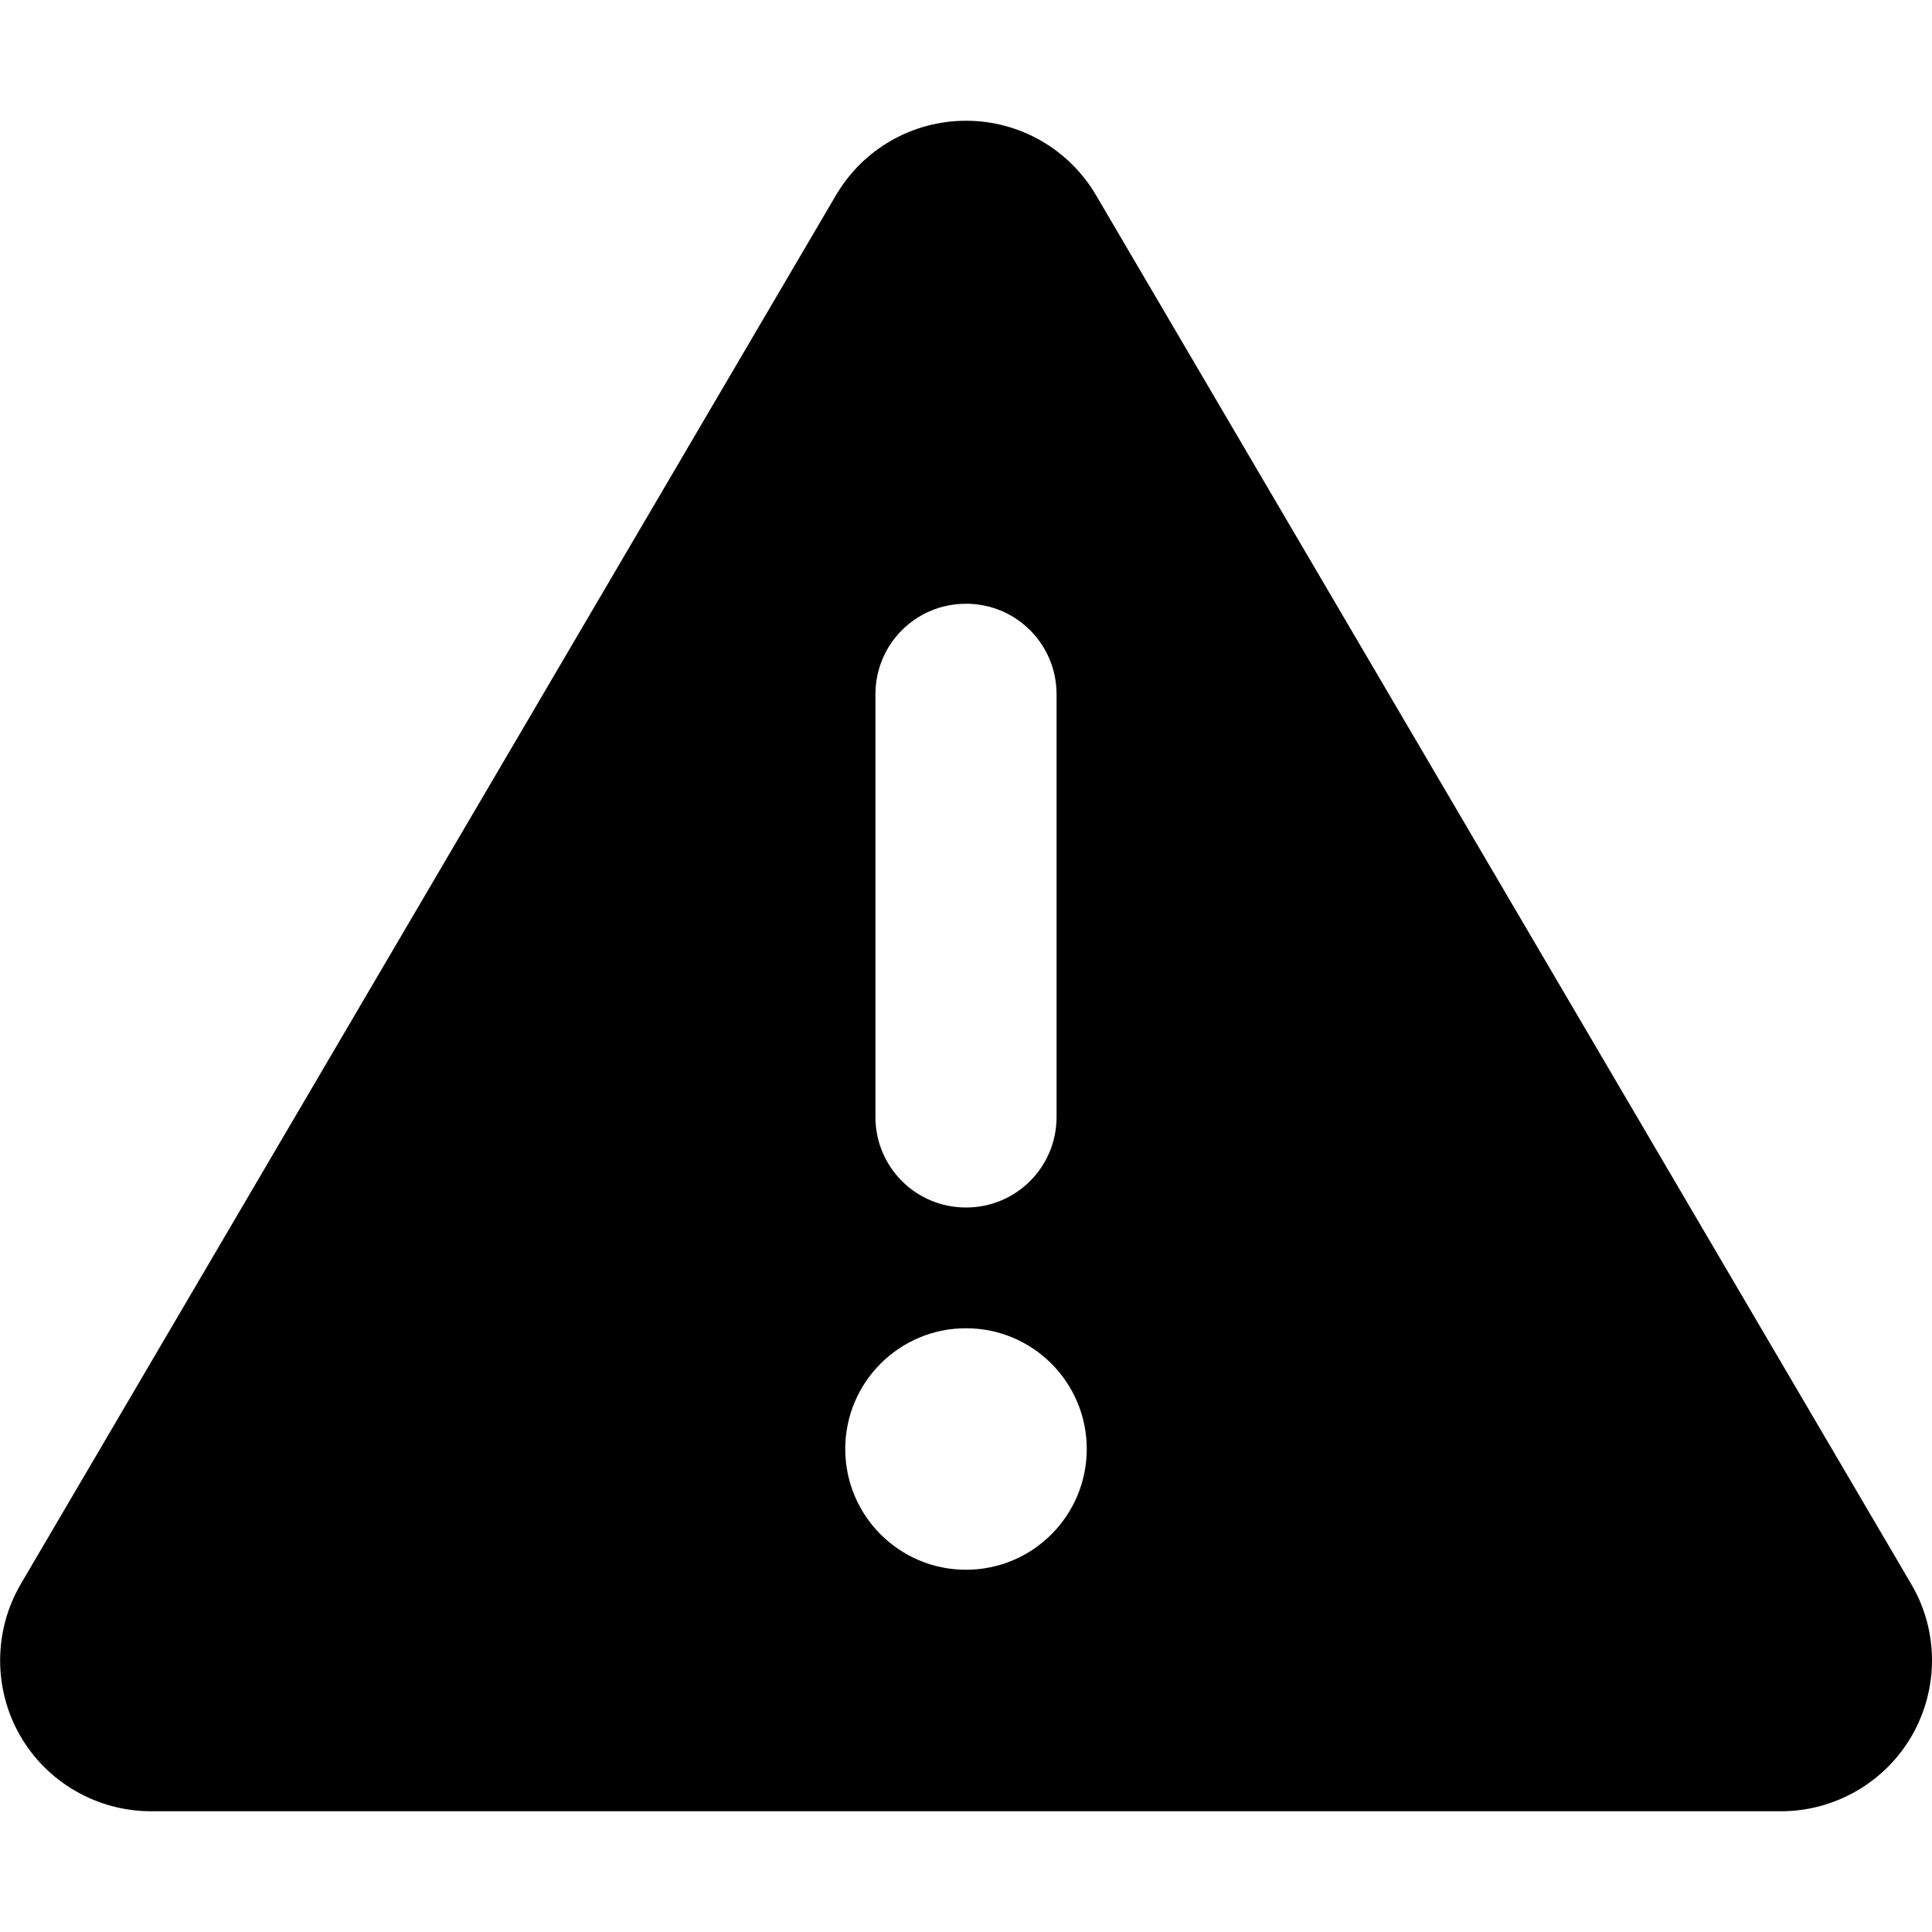
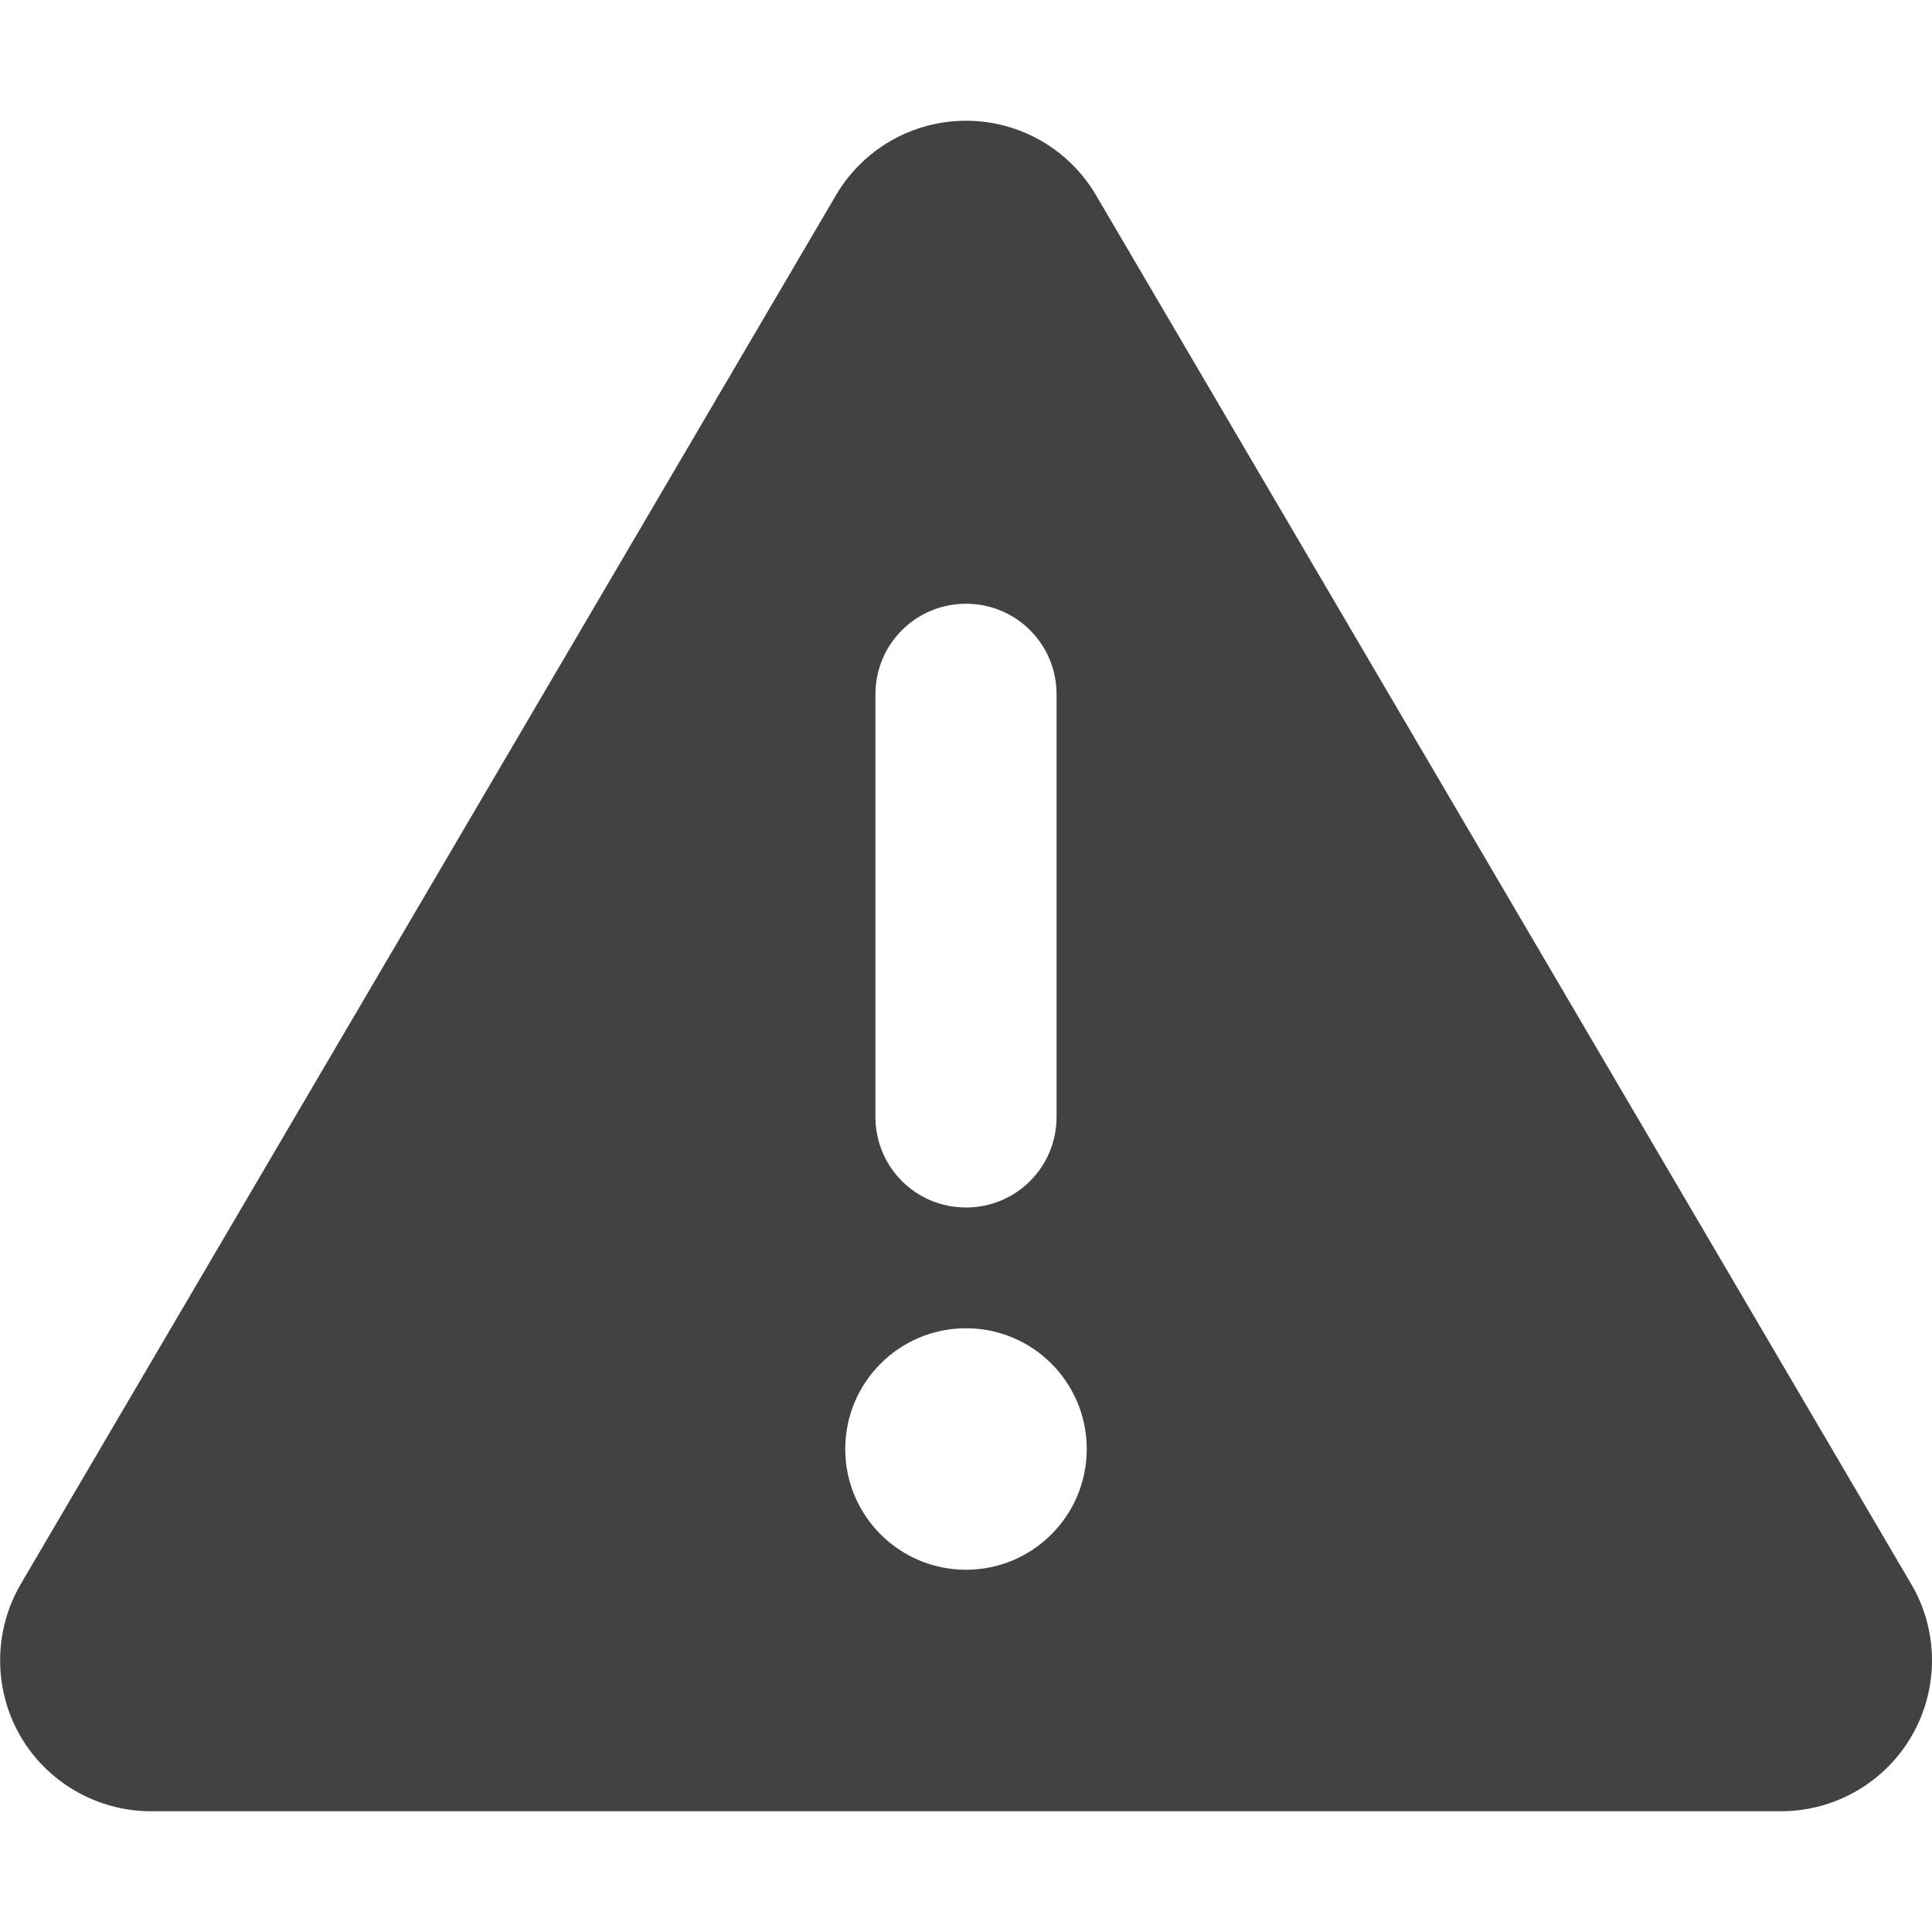
<svg xmlns="http://www.w3.org/2000/svg" height="1em" viewBox="0 0 512 512" fill="none">
-   <path d="M256 32c14.2 0 27.3 7.5 34.5 19.8l216 368c7.3 12.4 7.3 27.7 .2 40.1S486.3 480 472 480H40c-14.3 0-27.6-7.7-34.7-20.1s-7-27.8 .2-40.1l216-368C228.7 39.5 241.8 32 256 32zm0 128c-13.3 0-24 10.7-24 24V296c0 13.3 10.7 24 24 24s24-10.7 24-24V184c0-13.3-10.7-24-24-24zm32 224a32 32 0 1 0 -64 0 32 32 0 1 0 64 0z" fill="#000" />
+   <path d="M256 32c14.2 0 27.3 7.5 34.5 19.8l216 368c7.3 12.4 7.3 27.7 .2 40.1S486.3 480 472 480H40c-14.3 0-27.6-7.7-34.7-20.1s-7-27.8 .2-40.1l216-368C228.7 39.5 241.8 32 256 32zm0 128c-13.3 0-24 10.7-24 24V296c0 13.3 10.7 24 24 24s24-10.7 24-24V184c0-13.3-10.7-24-24-24zm32 224a32 32 0 1 0 -64 0 32 32 0 1 0 64 0z" fill="#444141" />
  <defs>
    <clipPath id="clip0_544_17803">
-       <rect width="20" height="20" fill="#000" />
+       <rect width="20" height="20" fill="#444141" />
    </clipPath>
  </defs>
</svg>
